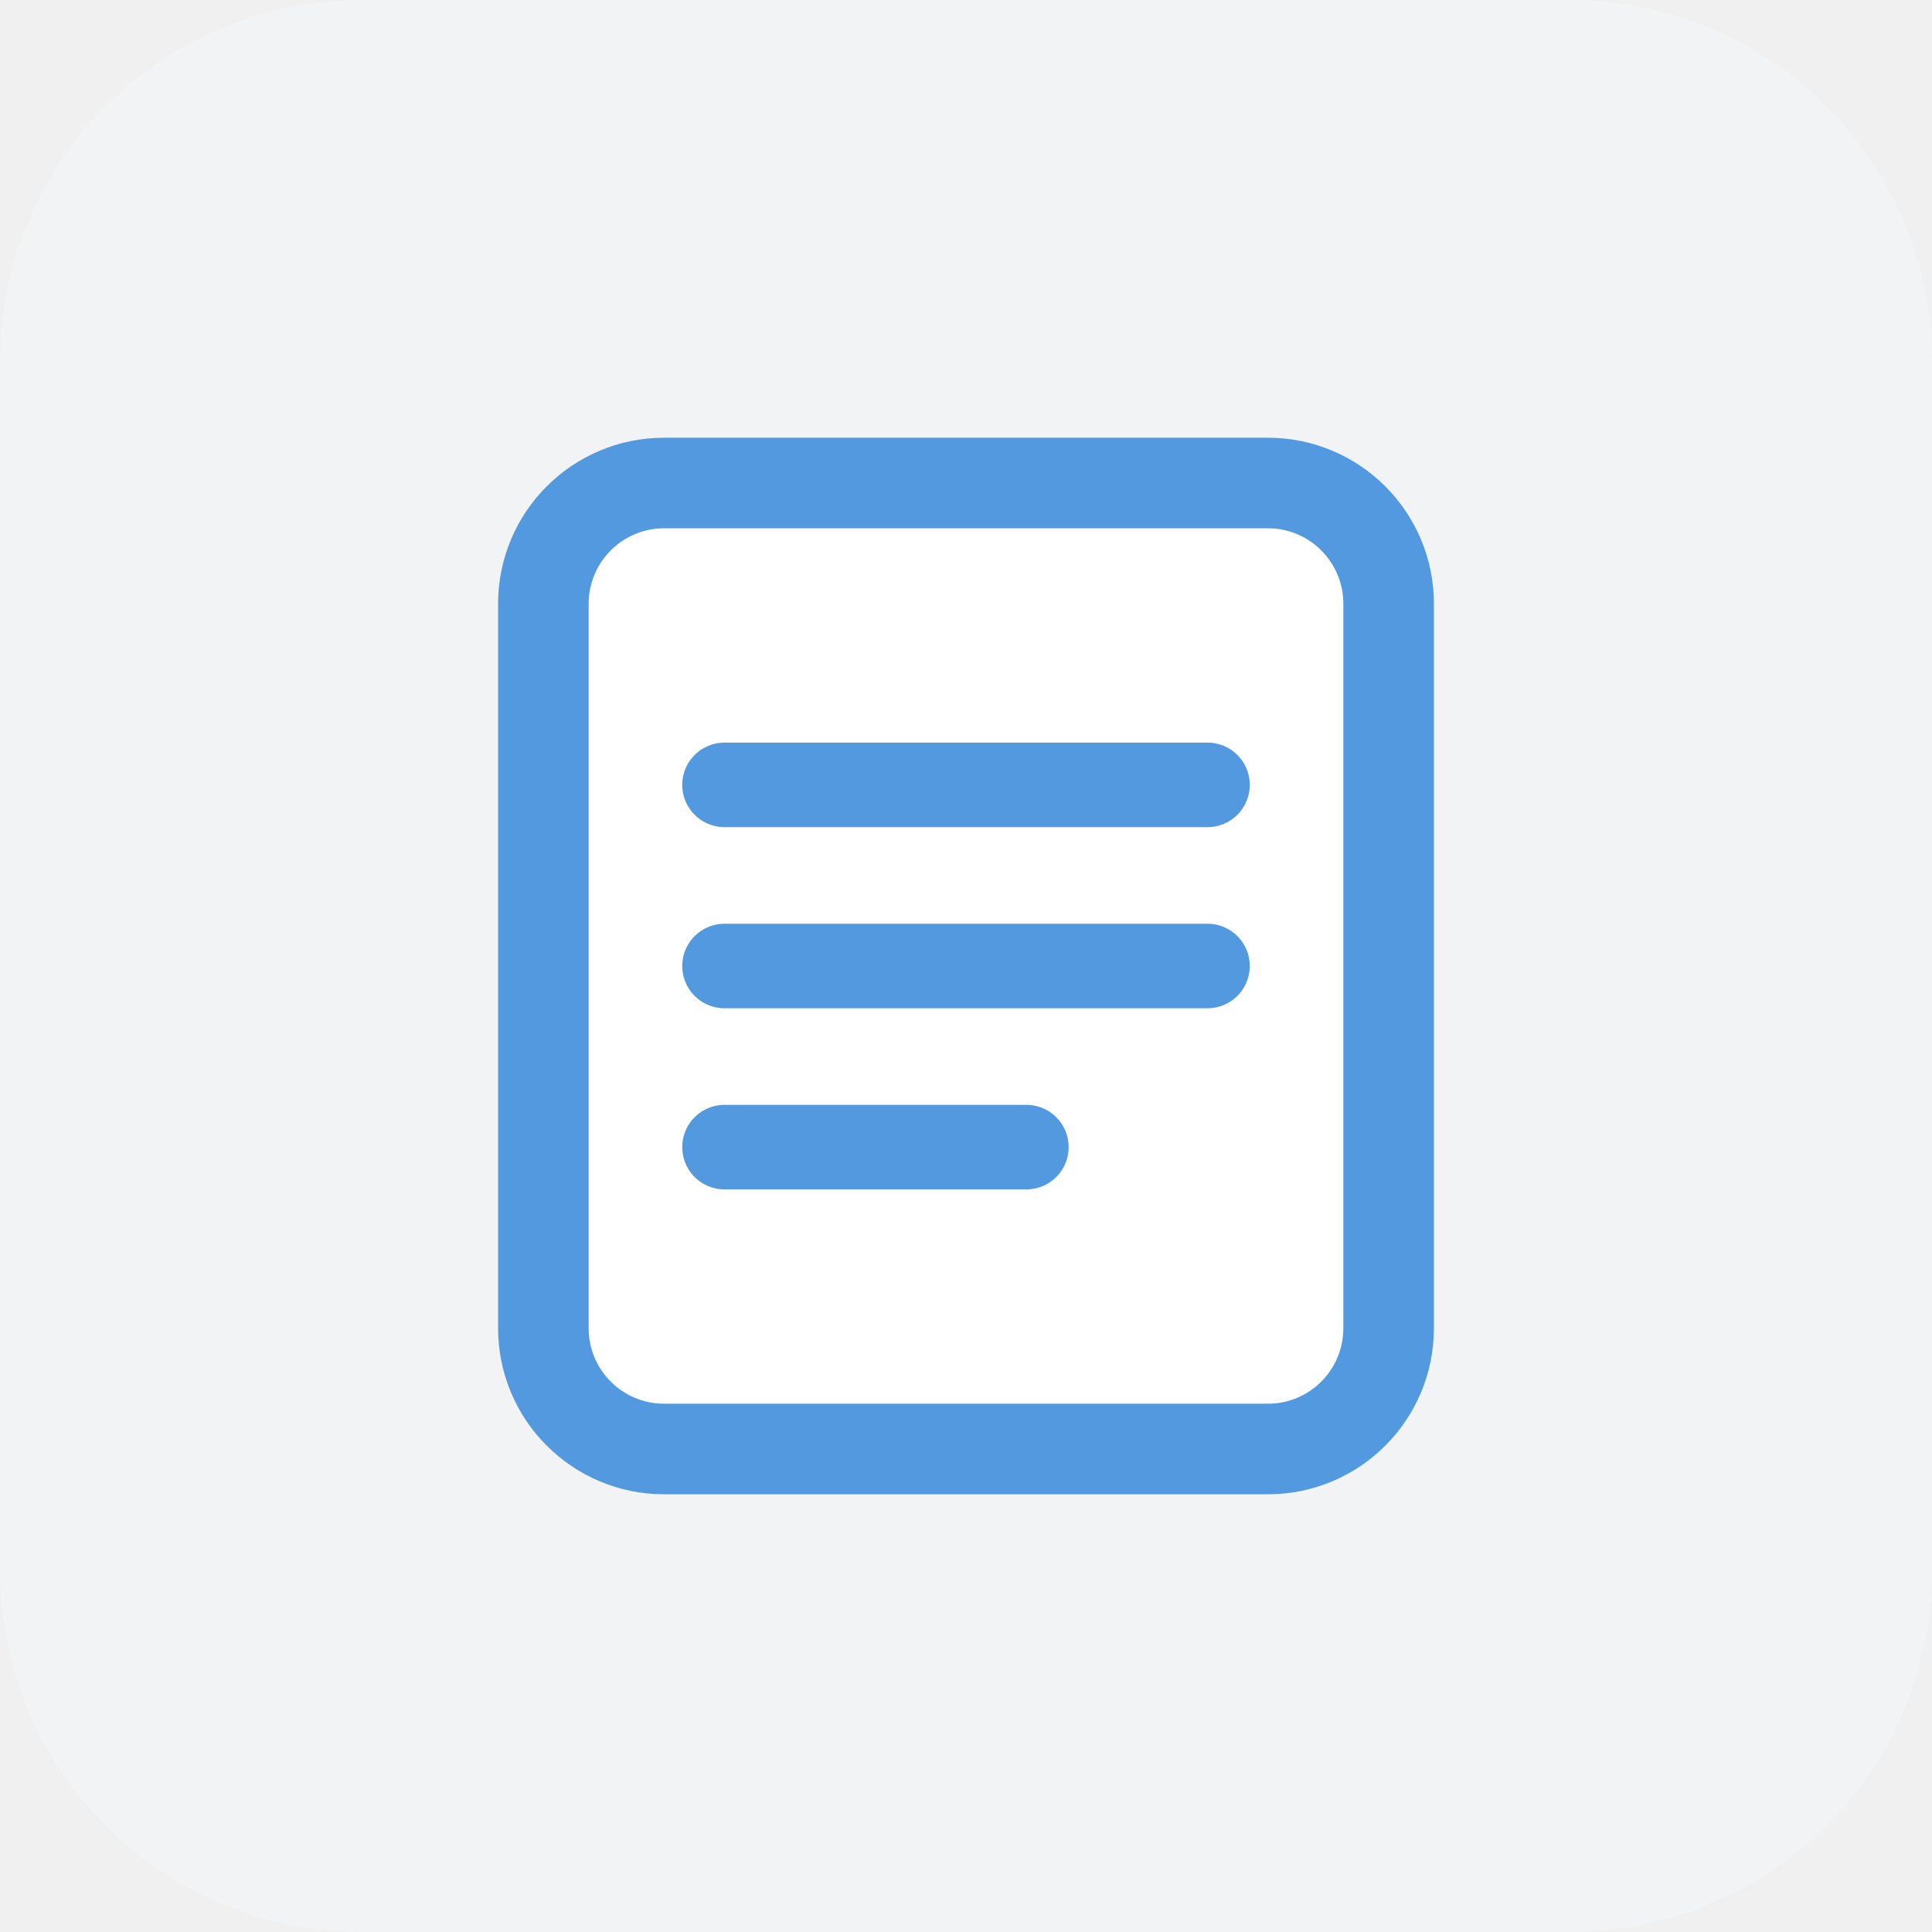
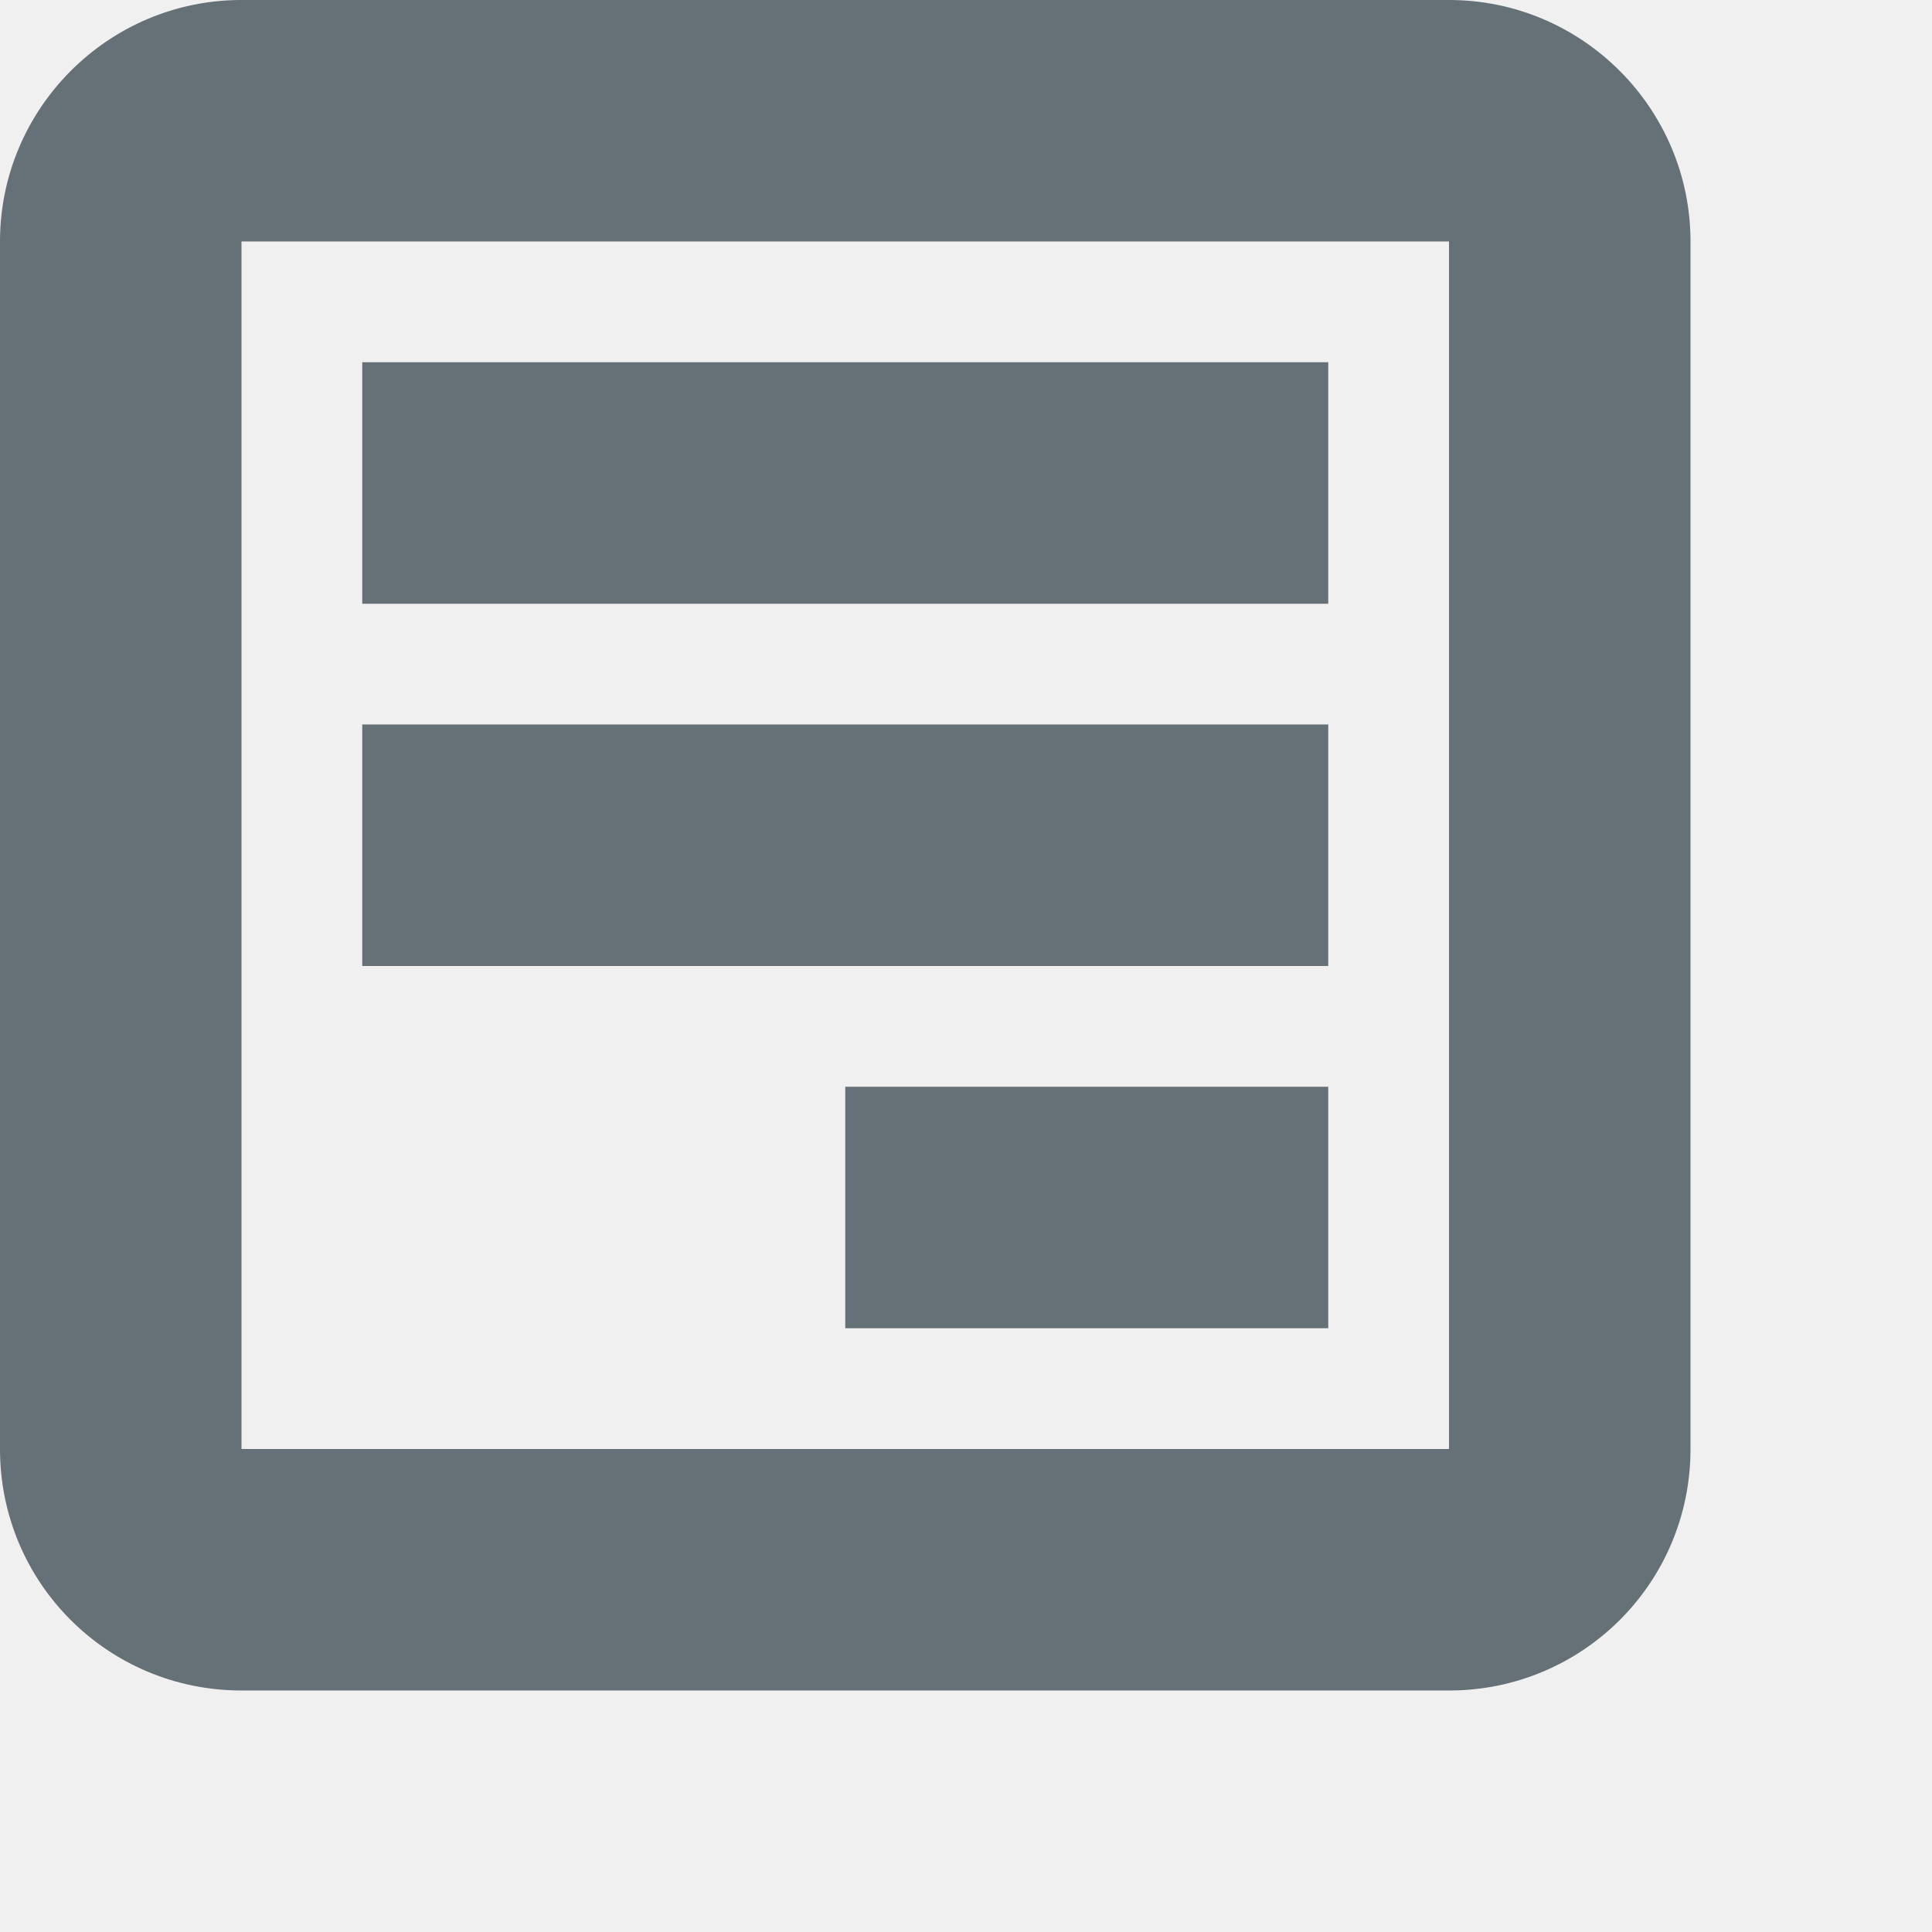
- <svg xmlns="http://www.w3.org/2000/svg" width="32" height="32" viewBox="0 0 32 32" fill="none">
-   <rect width="32" height="32" rx="6" fill="#F1F3F4" />
-   <rect x="9" y="8" width="14" height="16" rx="2" fill="#FFFFFF" stroke="#5299E0" stroke-width="1.5" />
-   <path d="M12 13H20M12 16H20M12 19H17" stroke="#5299E0" stroke-width="1.4" stroke-linecap="round" />
+ <svg xmlns="http://www.w3.org/2000/svg" width="16" height="16" viewBox="0 0 16 16" fill="none">
+   <g transform="translate(-753.8 -1120.8)">
+     <path d="M765.8 1120.8C766.905 1120.8 767.8 1121.7 767.8 1122.8V1132.8C767.8 1133.91 766.905 1134.8 765.8 1134.8H755.8C754.695 1134.8 753.8 1133.91 753.8 1132.8V1122.8C753.8 1121.7 754.695 1120.8 755.8 1120.8H765.8ZM755.8 1122.8V1132.8H765.8V1122.8H755.8ZM764.8 1129.8V1131.8H760.8V1129.8H764.8ZM764.8 1126.8V1128.8H756.8V1126.8H764.8ZM764.8 1123.8V1125.8H756.8V1123.8H764.8Z" fill="#657077" />
+   </g>
</svg>
